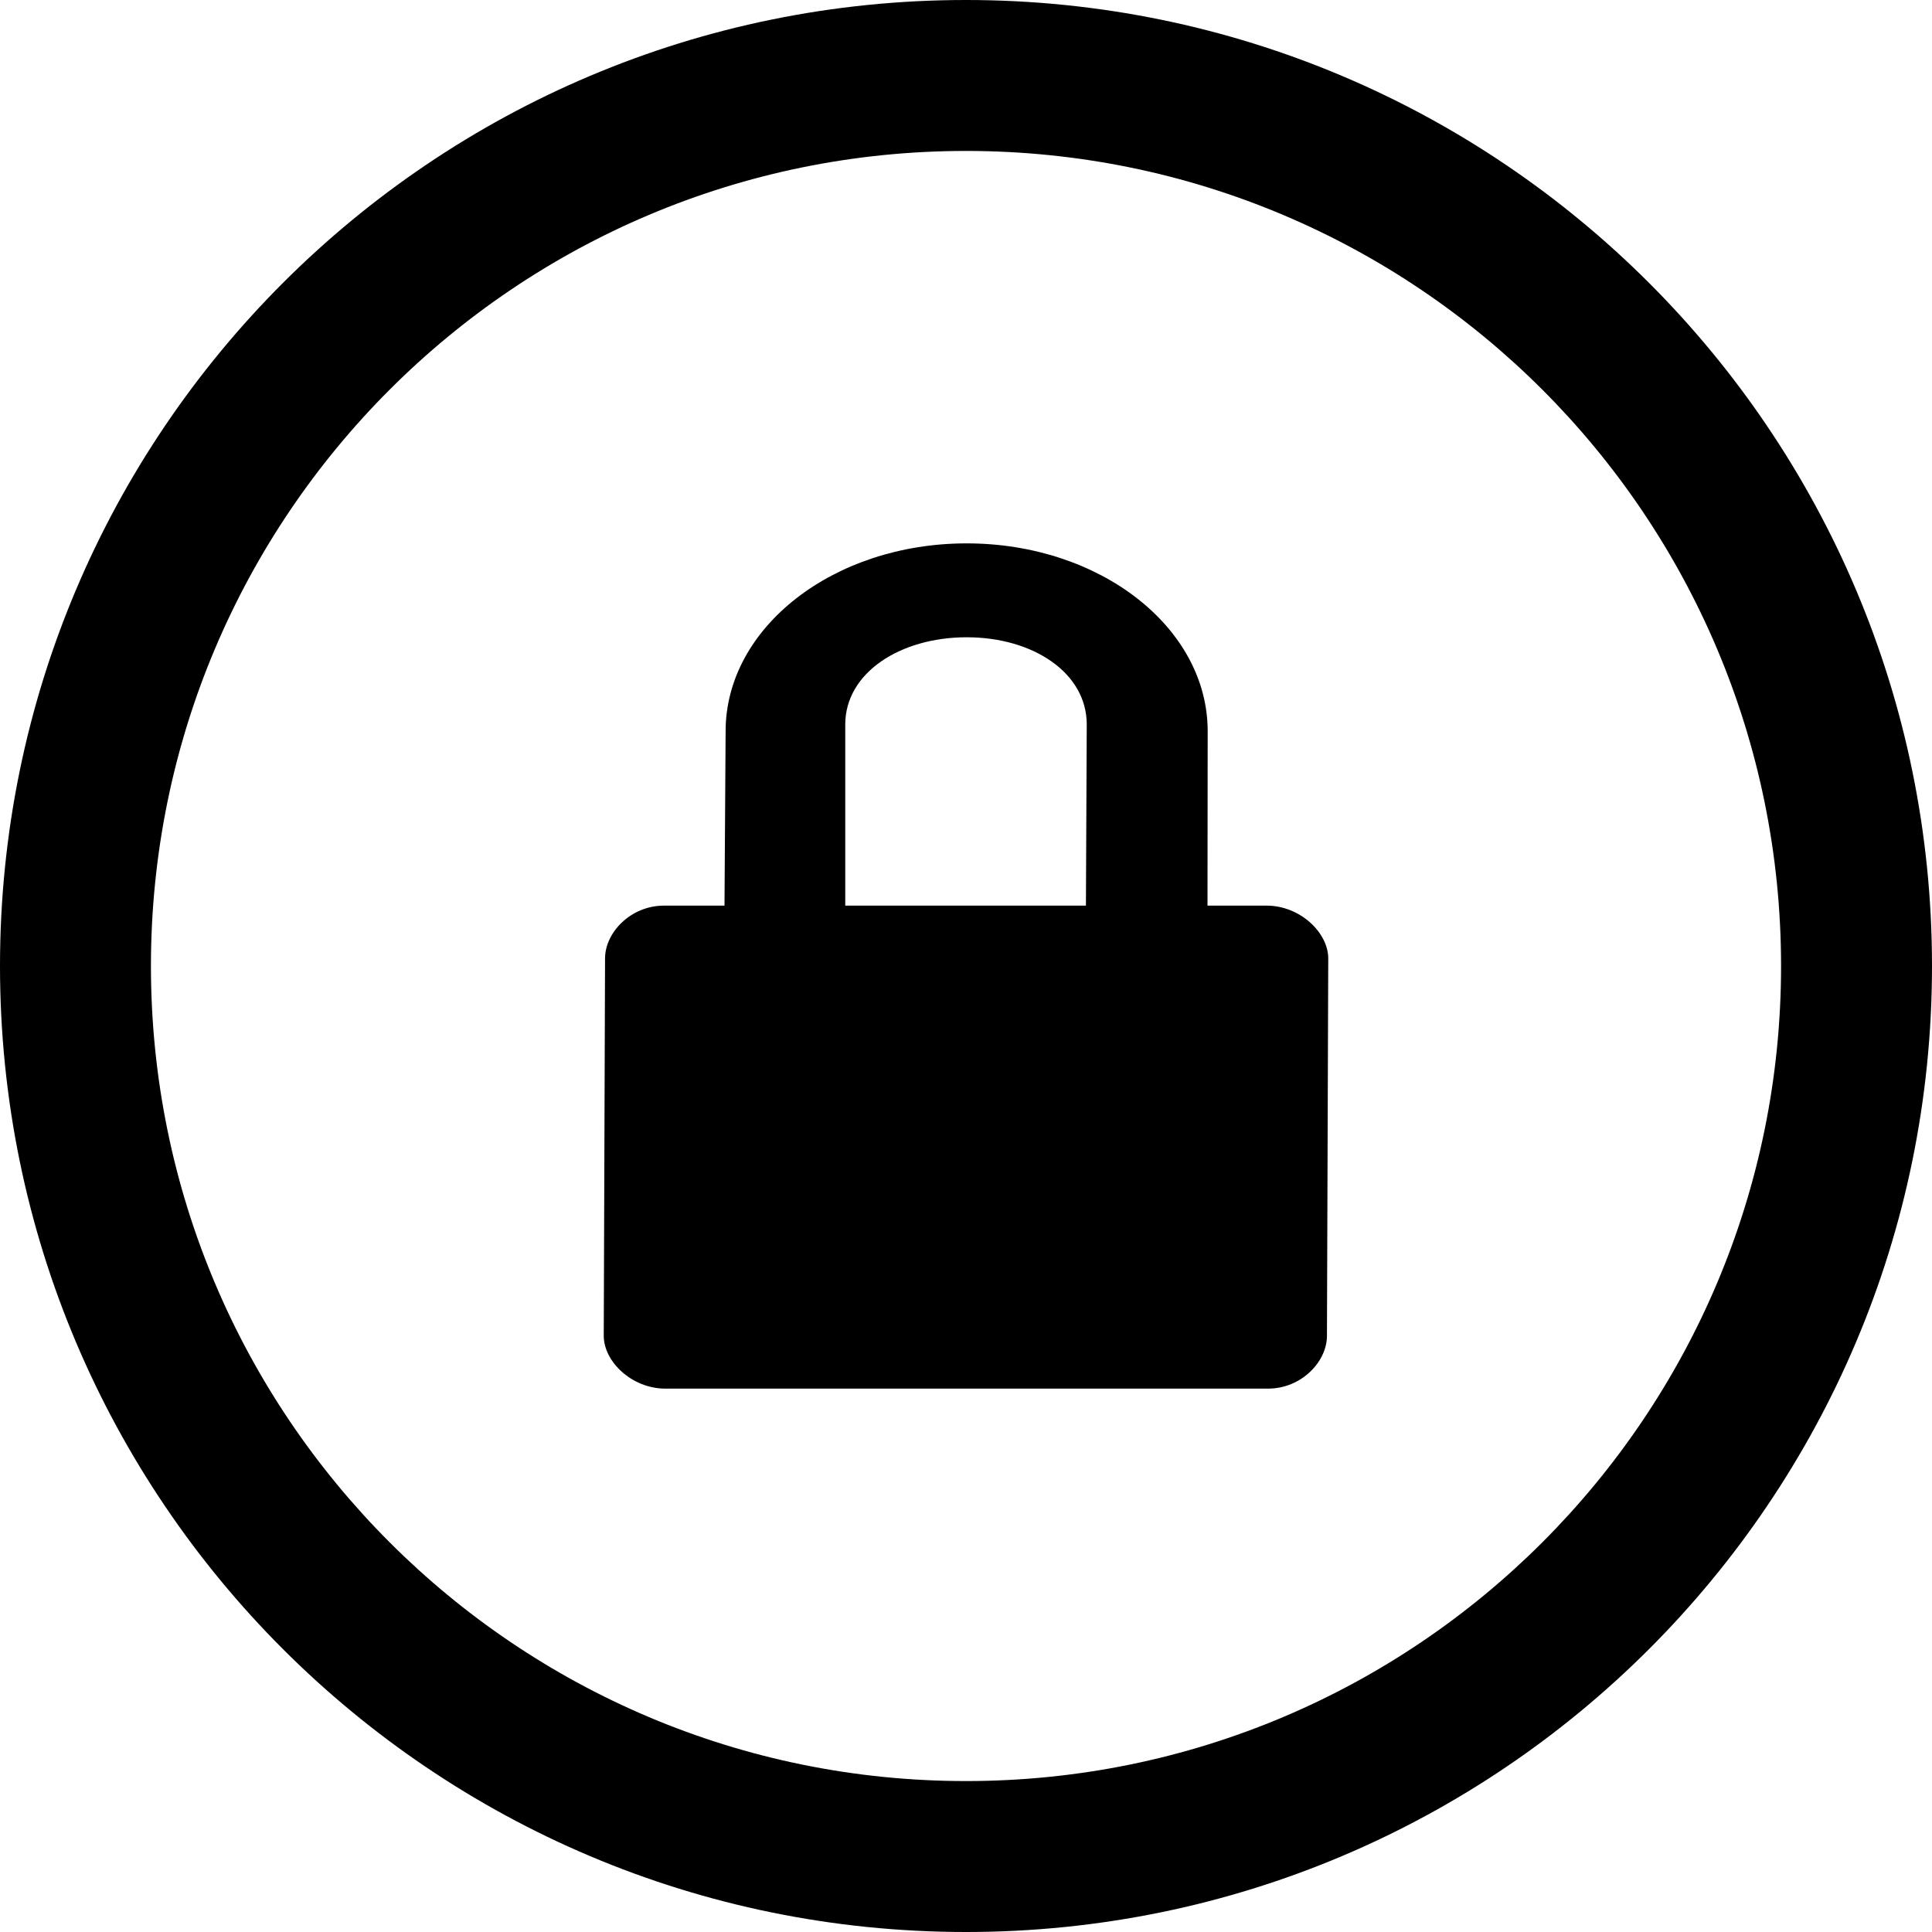
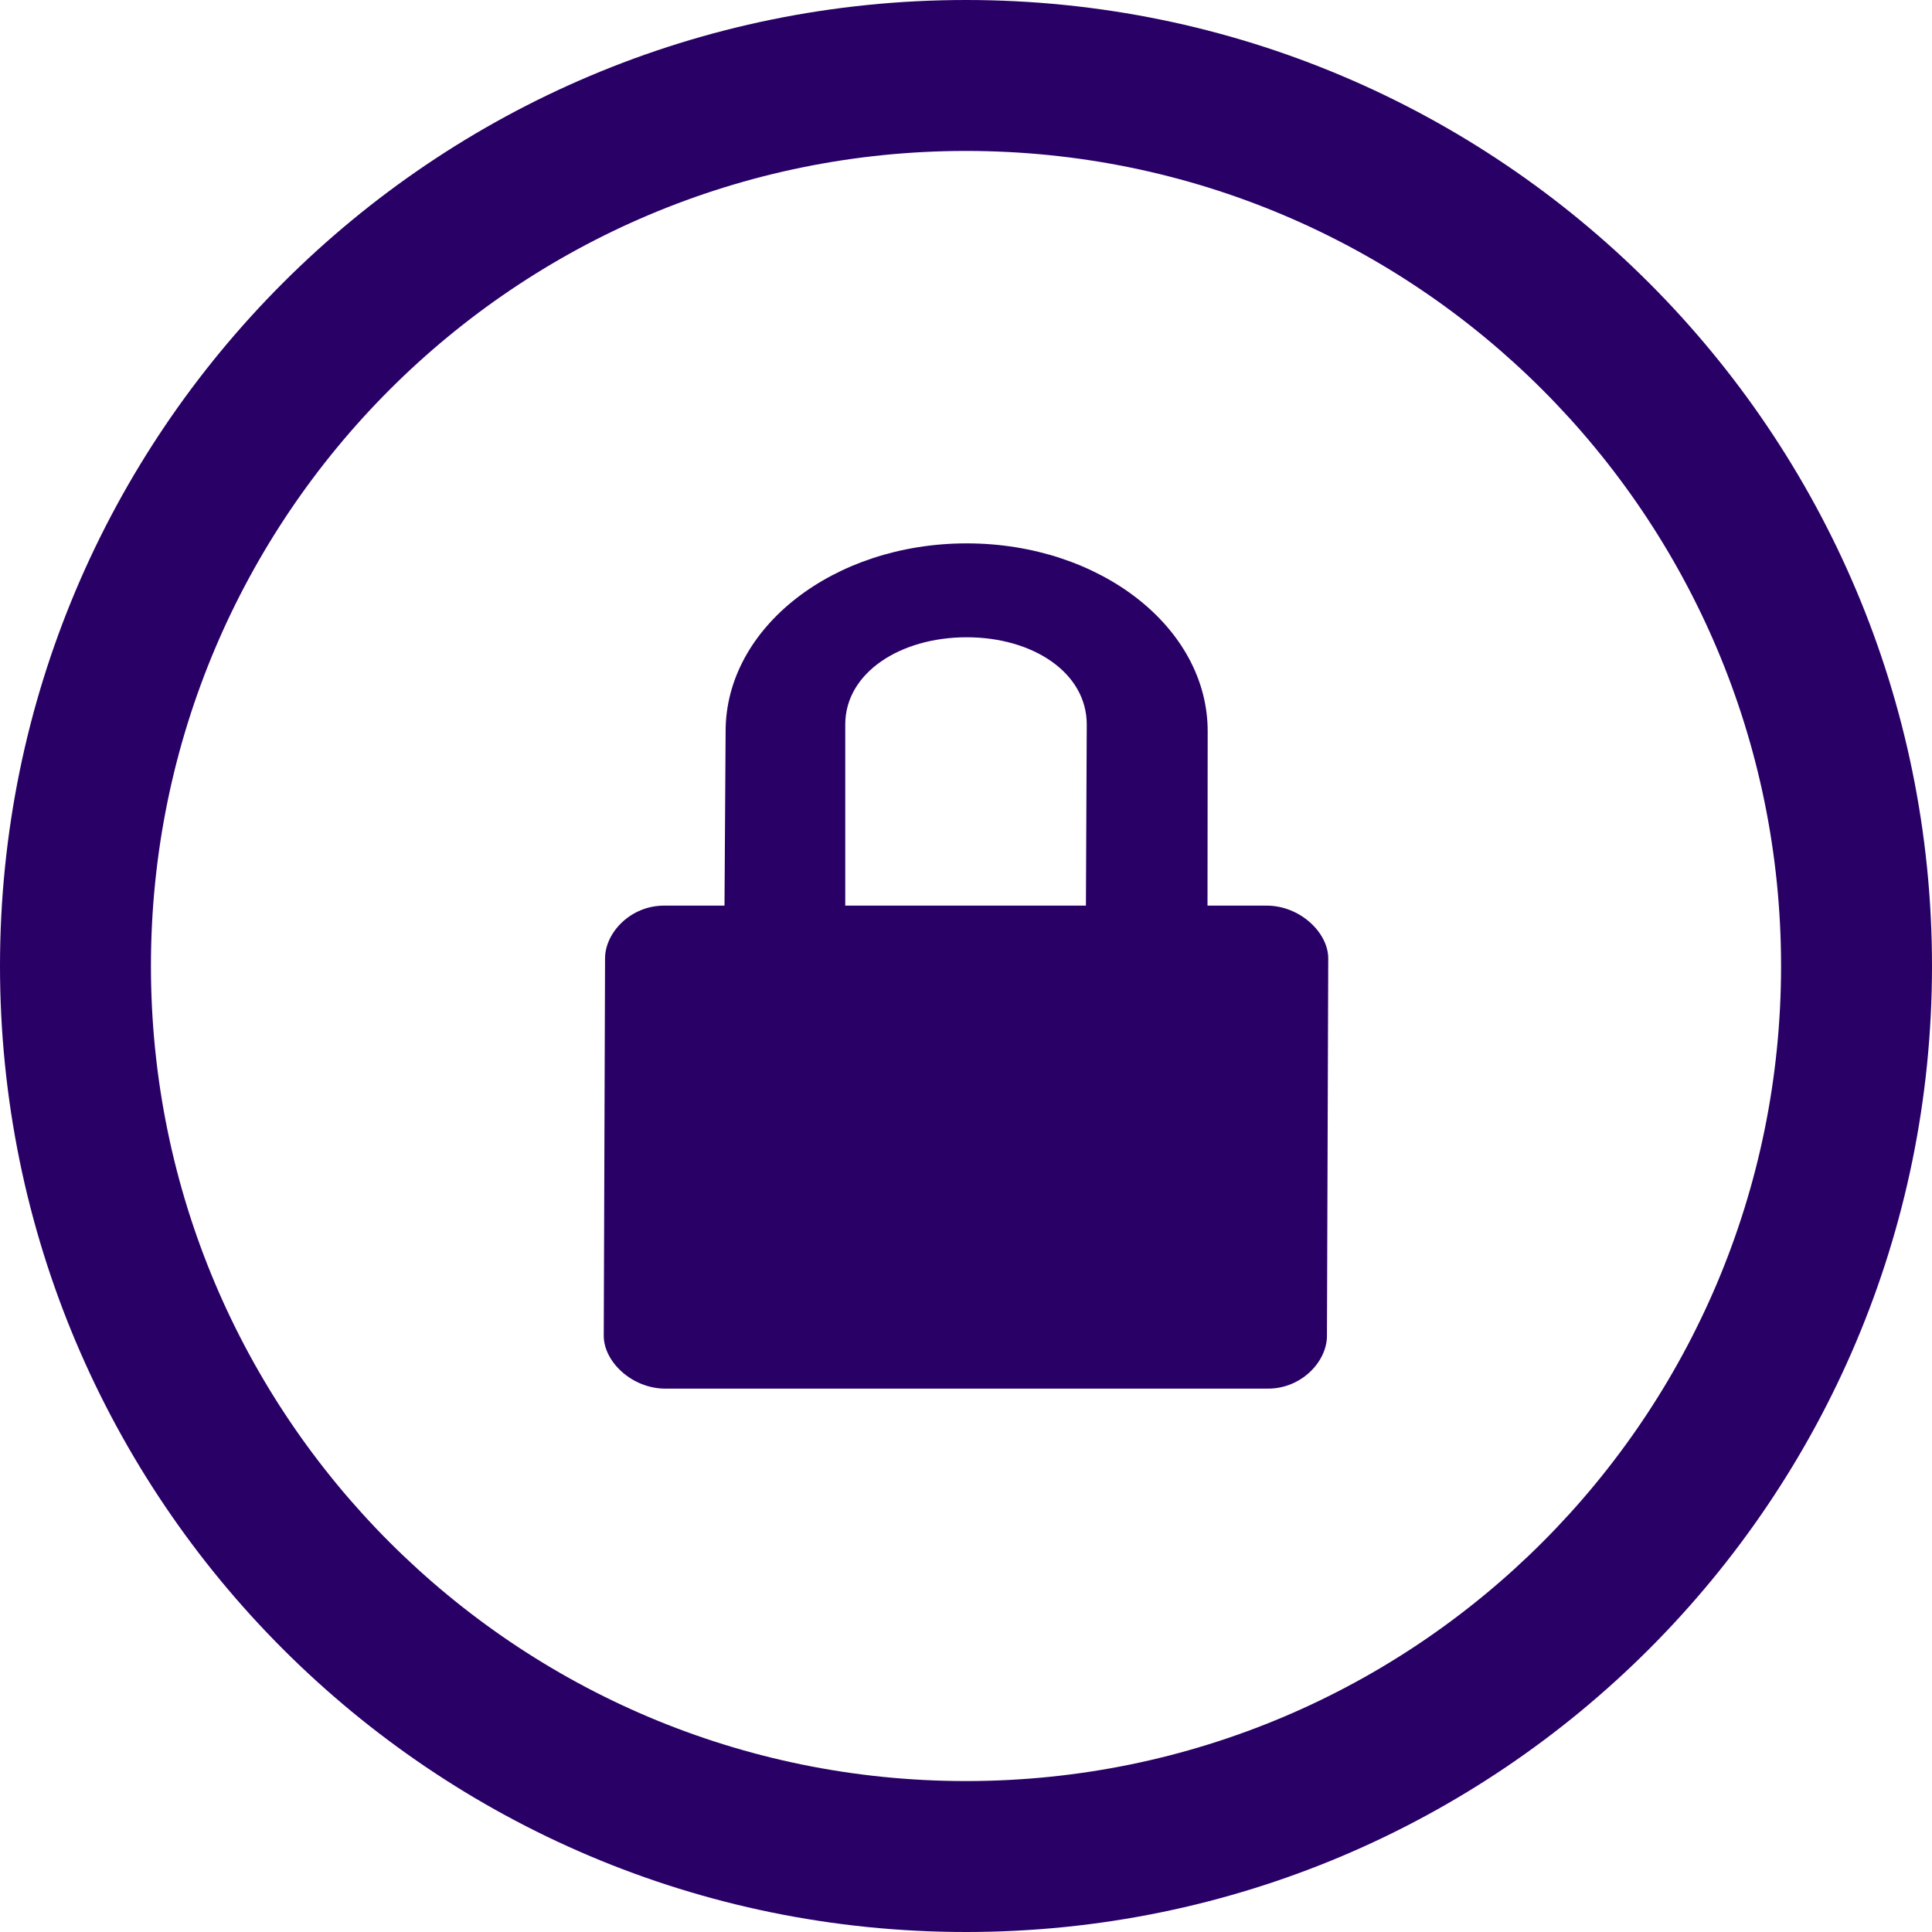
<svg xmlns="http://www.w3.org/2000/svg" version="1.1" id="Capa_1" x="0px" y="0px" width="512px" height="512px" viewBox="0 0 512 512" style="enable-background:new 0 0 512 512;" xml:space="preserve">
  <g>
-     <path d="M256,0C114.609,0,0,114.609,0,256c0,141.391,114.609,256,256,256c141.391,0,256-114.609,256-256   C512,114.609,397.391,0,256,0z M256,472c-119.297,0-216-96.703-216-216S136.703,40,256,40s216,96.703,216,216S375.297,472,256,472z   " />
-     <path d="M335.688,240H320l0.047-46.219c0-27.5-28.562-49.781-63.875-49.781c-35.266,0-63.875,22.281-63.875,49.781L192,240h-16.031   c-8.828,0-15.625,7.125-15.625,14L160,354c0,6.875,7.484,14,16.312,14h159.75c8.797,0,15.594-7.125,15.594-14L352,254   C352,247.125,344.484,240,335.688,240z M224,192c0-13.719,14.594-23.117,32.172-23.117c17.594,0,31.828,9.398,31.828,23.117   l-0.219,48H224V192z" />
+     <path fill="#290066" d="M256,0C114.609,0,0,114.609,0,256c0,141.391,114.609,256,256,256c141.391,0,256-114.609,256-256   C512,114.609,397.391,0,256,0z M256,472c-119.297,0-216-96.703-216-216S136.703,40,256,40s216,96.703,216,216S375.297,472,256,472z   " />
+     <path fill="#290066" d="M335.688,240H320l0.047-46.219c0-27.5-28.562-49.781-63.875-49.781c-35.266,0-63.875,22.281-63.875,49.781L192,240h-16.031   c-8.828,0-15.625,7.125-15.625,14L160,354c0,6.875,7.484,14,16.312,14h159.75c8.797,0,15.594-7.125,15.594-14L352,254   C352,247.125,344.484,240,335.688,240z M224,192c0-13.719,14.594-23.117,32.172-23.117c17.594,0,31.828,9.398,31.828,23.117   l-0.219,48H224V192z" />
  </g>
  <g>
</g>
  <g>
</g>
  <g>
</g>
  <g>
</g>
  <g>
</g>
  <g>
</g>
  <g>
</g>
  <g>
</g>
  <g>
</g>
  <g>
</g>
  <g>
</g>
  <g>
</g>
  <g>
</g>
  <g>
</g>
  <g>
</g>
</svg>
